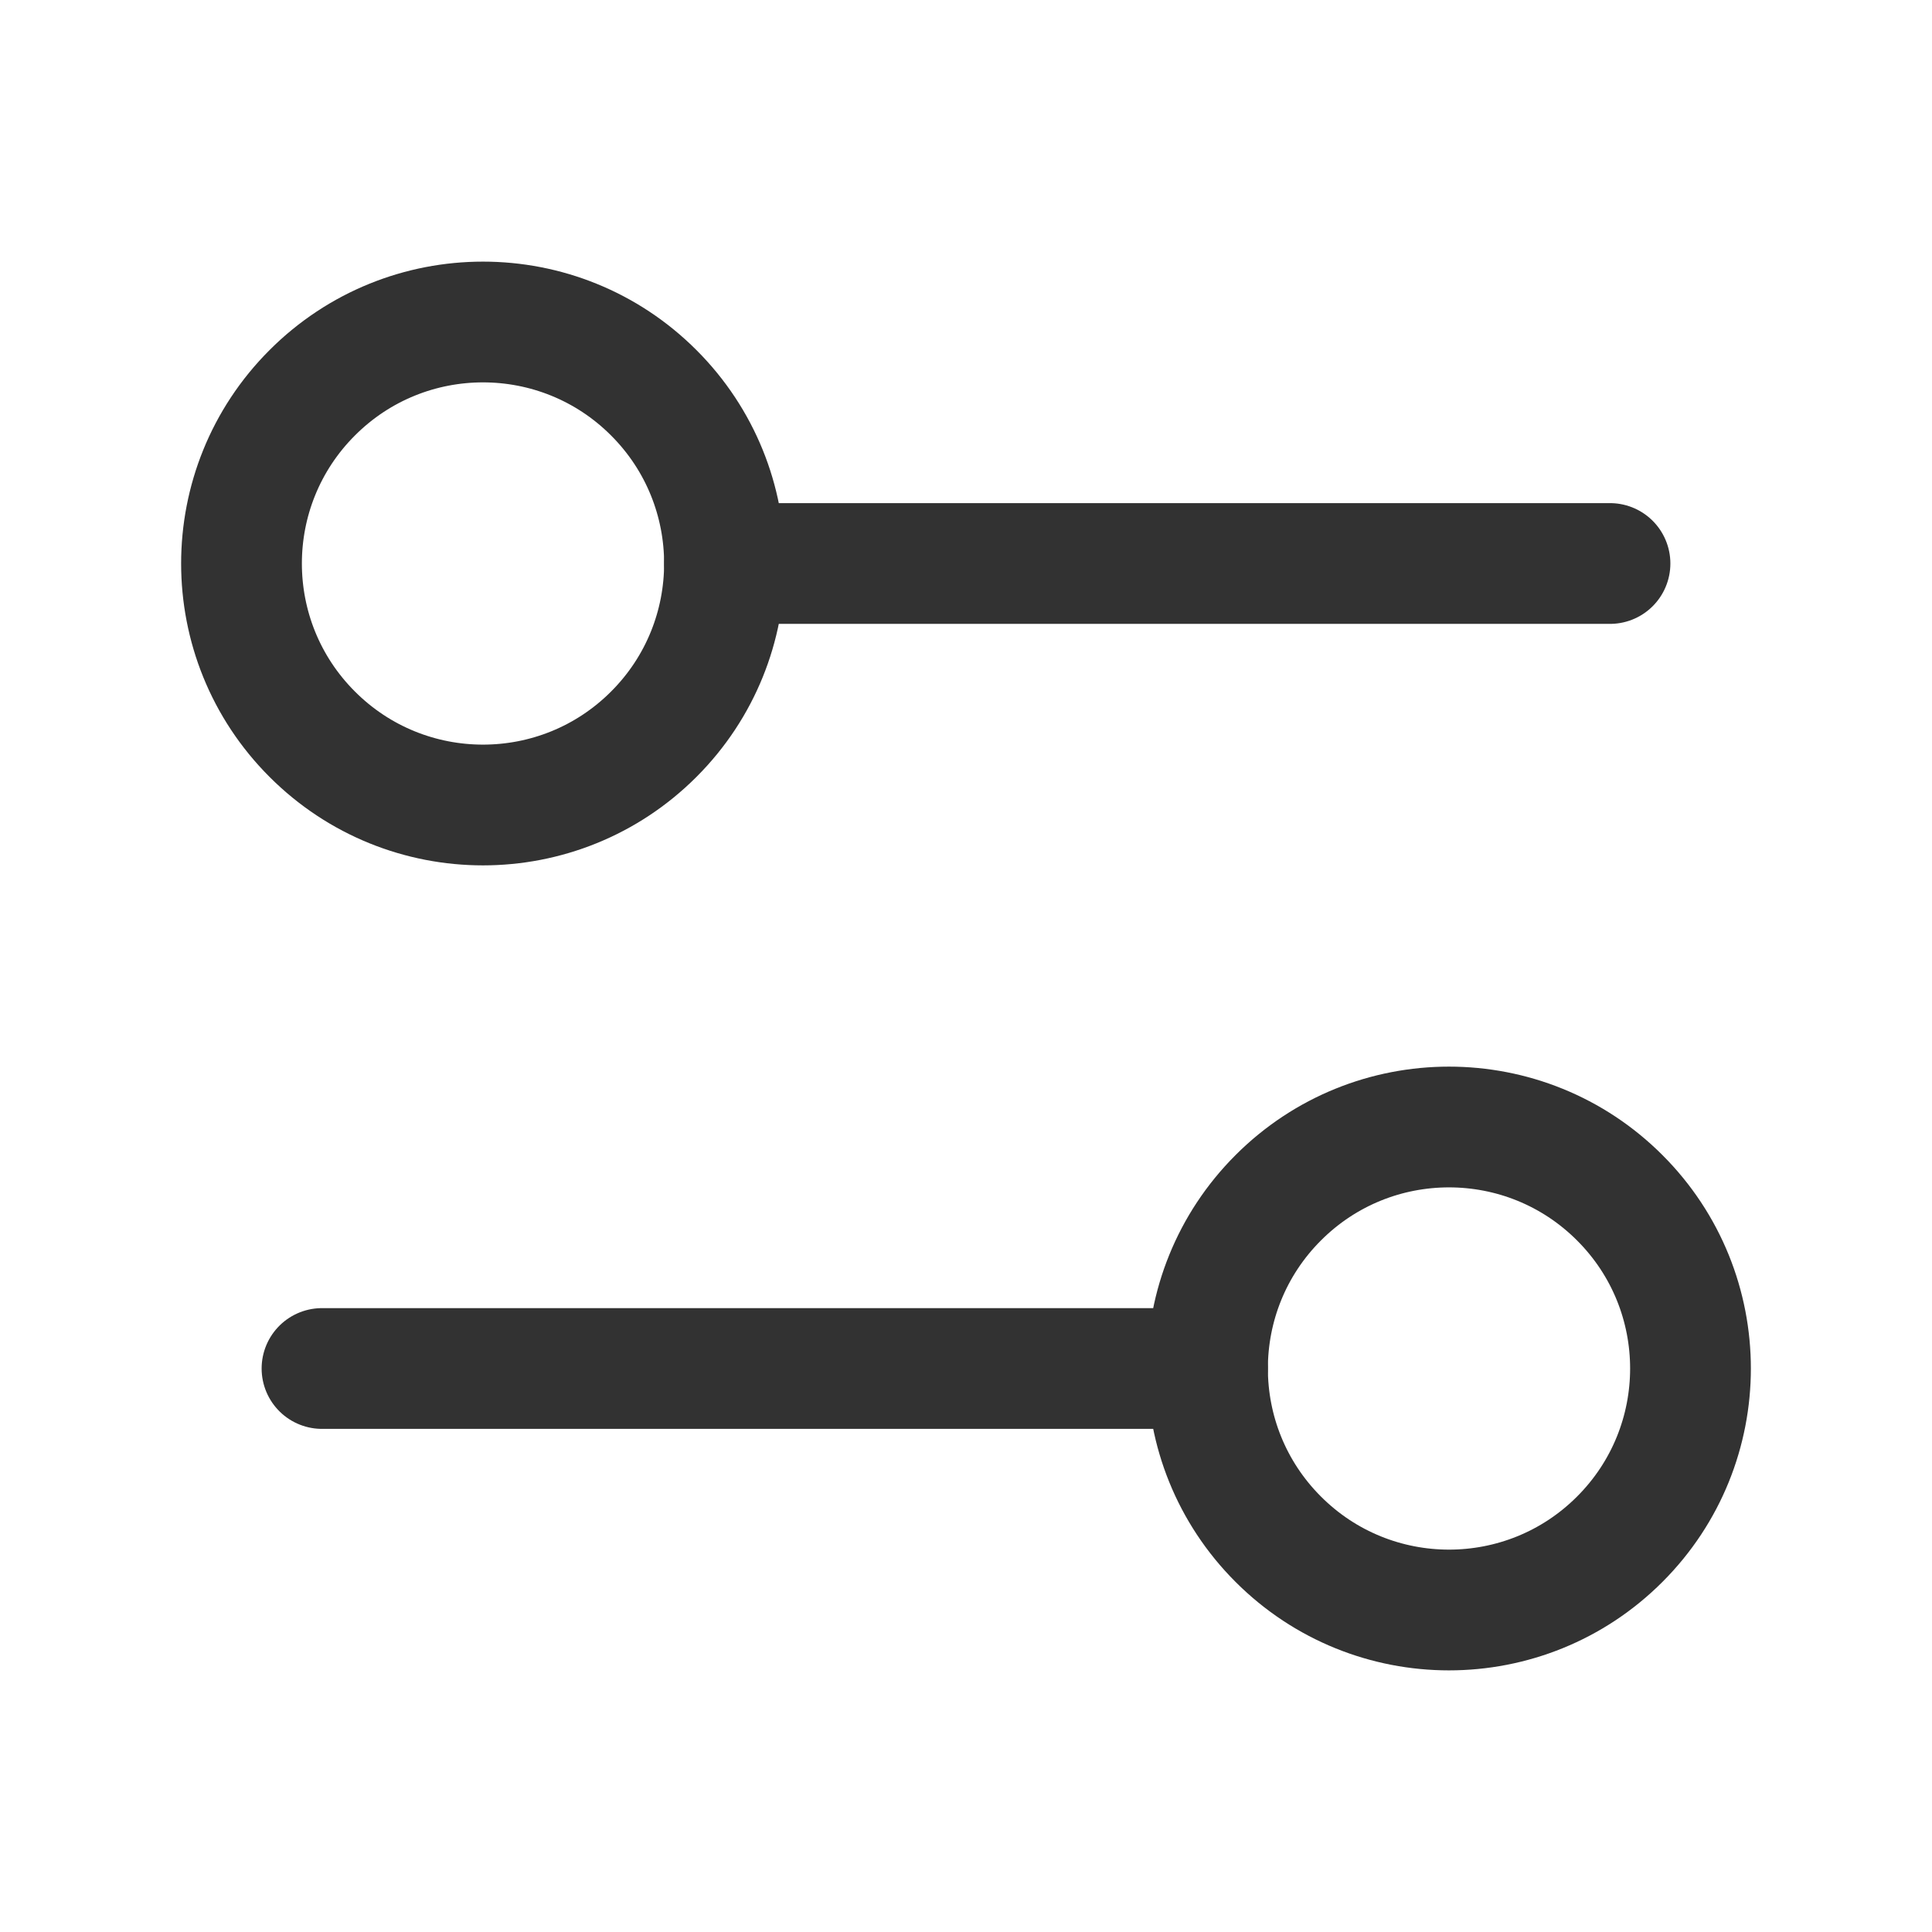
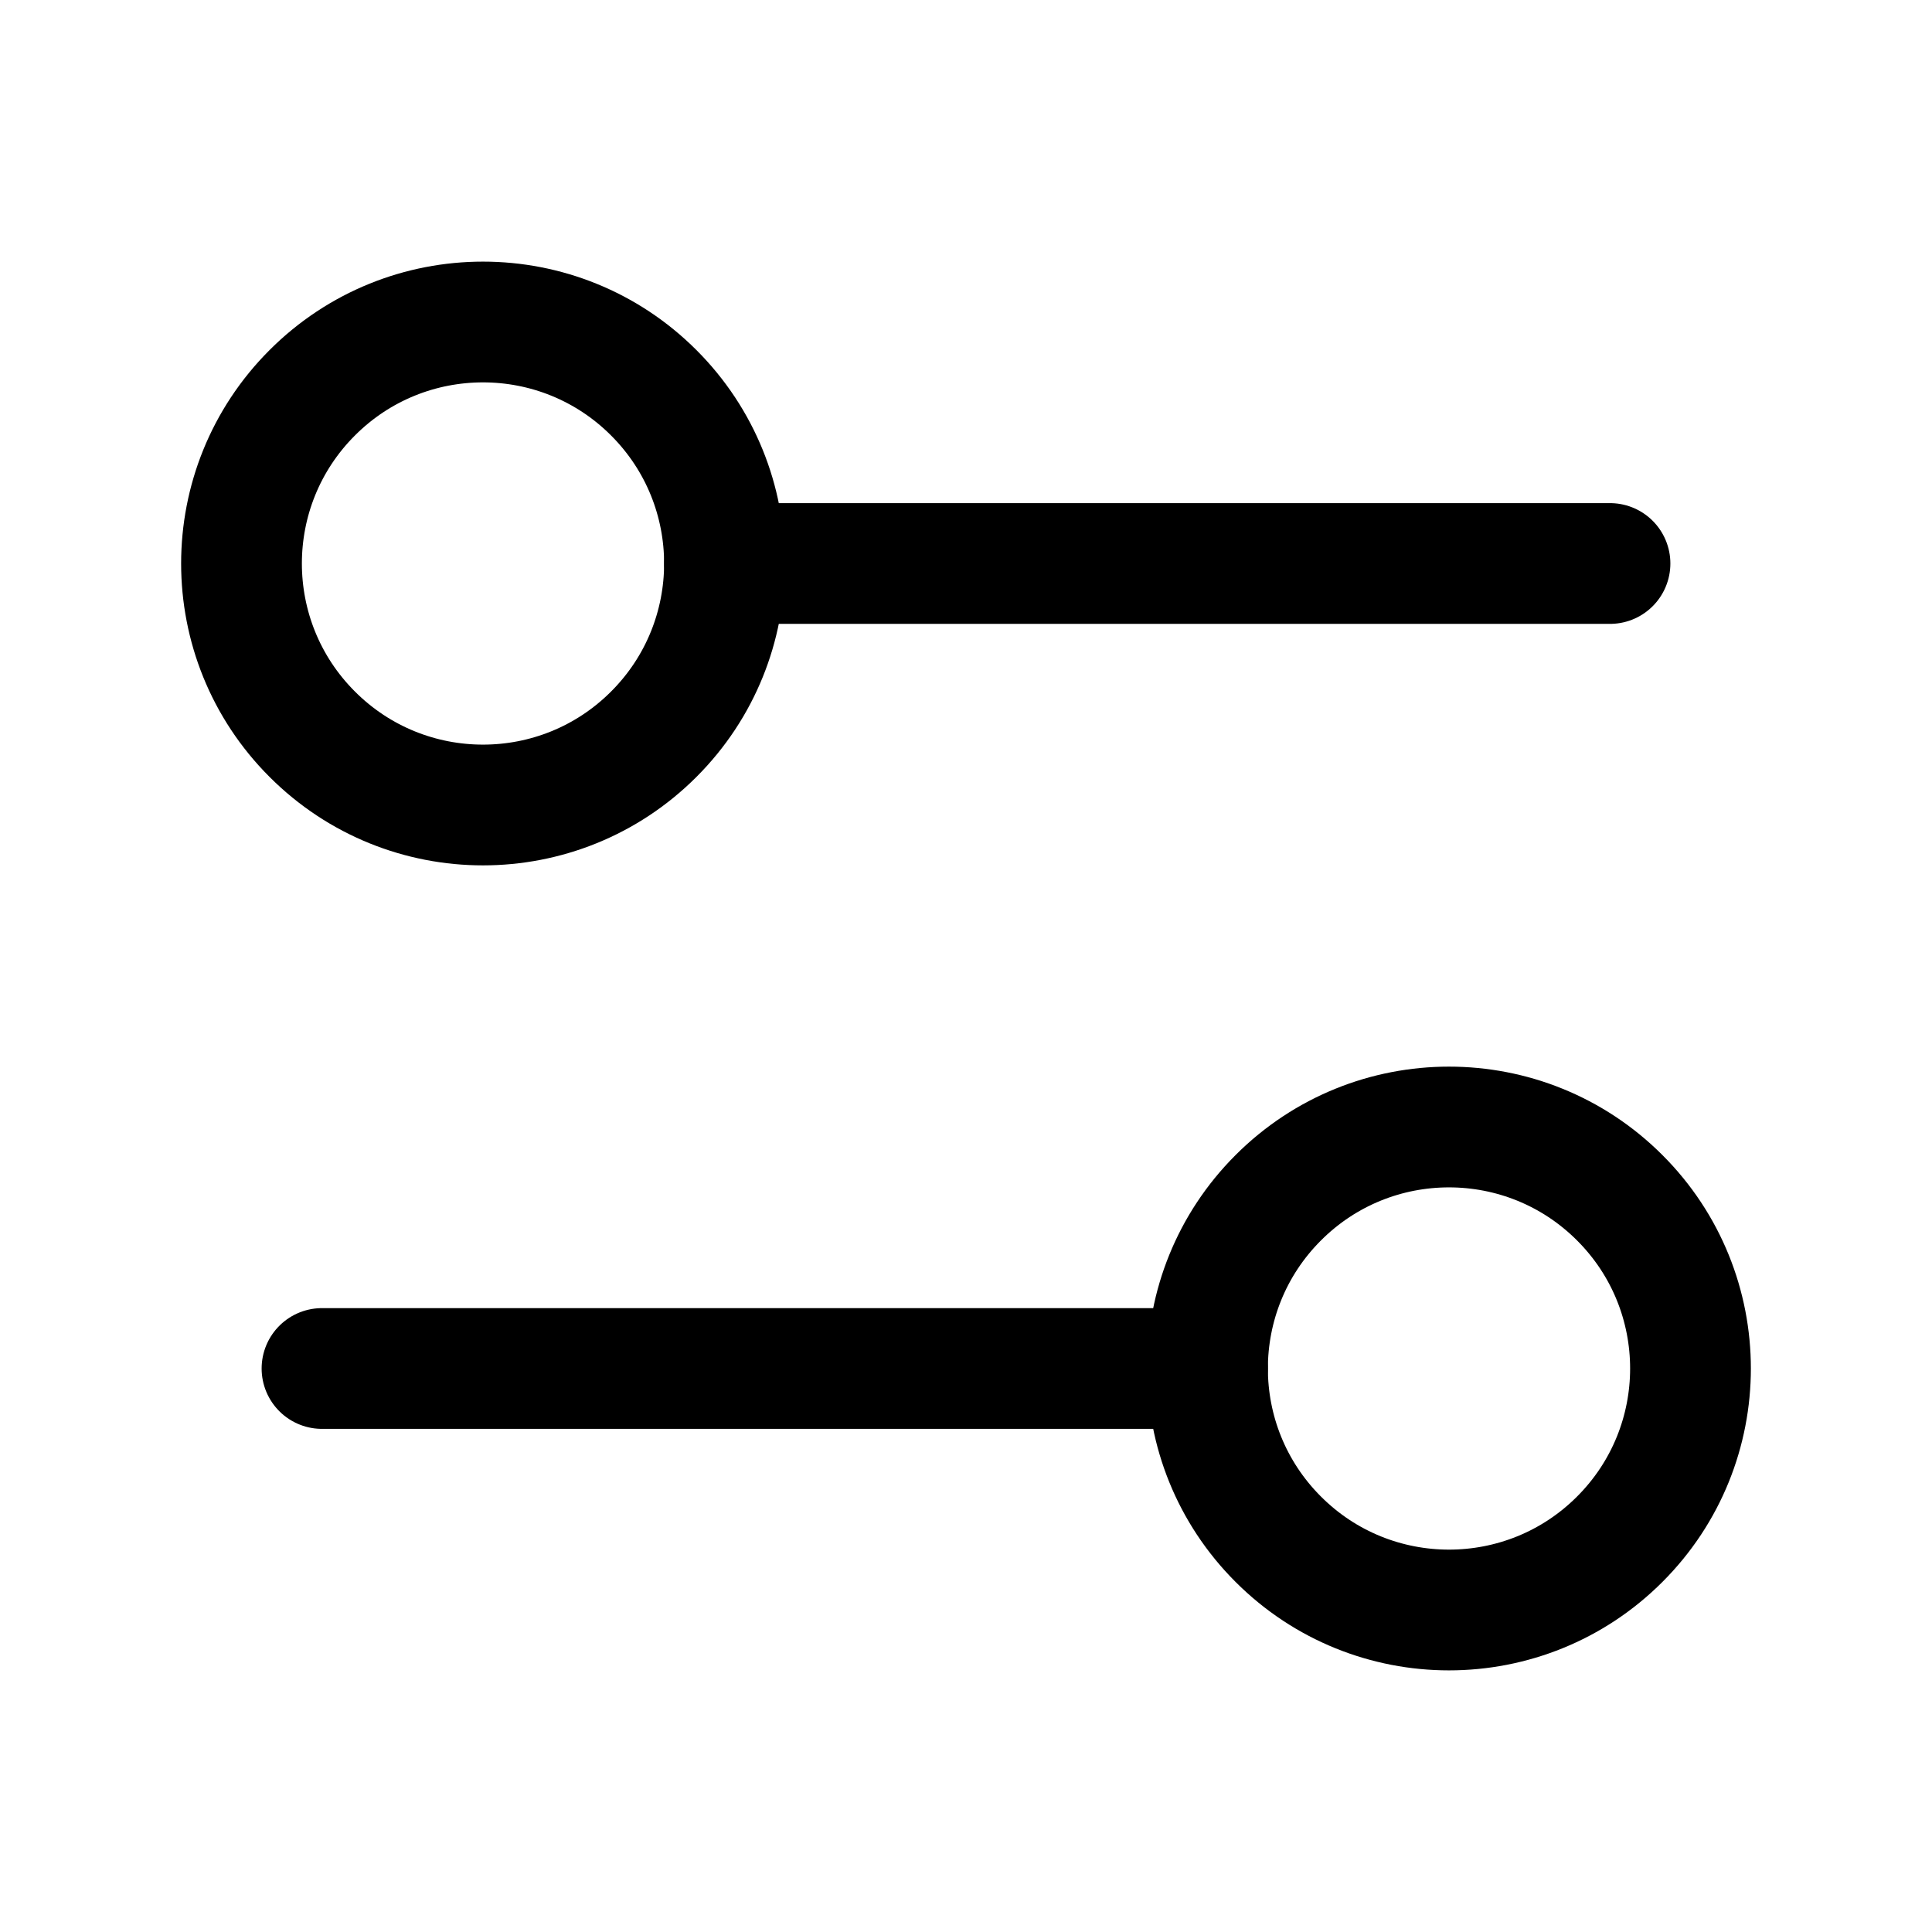
- <svg xmlns="http://www.w3.org/2000/svg" width="24" height="24" viewBox="0 0 24 24" fill="none">
-   <path d="M8.121 4.879C9.293 6.05 9.293 7.95 8.121 9.121C6.95 10.293 5.05 10.293 3.879 9.121C2.707 7.95 2.707 6.05 3.879 4.879C5.05 3.707 6.95 3.707 8.121 4.879" stroke="#323232" stroke-width="1.5" stroke-linecap="round" stroke-linejoin="round" />
-   <path d="M20 7H9" stroke="#323232" stroke-width="1.5" stroke-linecap="round" stroke-linejoin="round" />
-   <path d="M20.121 14.879C21.293 16.05 21.293 17.95 20.121 19.121C18.95 20.293 17.05 20.293 15.879 19.121C14.707 17.95 14.707 16.05 15.879 14.879C17.05 13.707 18.95 13.707 20.121 14.879" stroke="#323232" stroke-width="1.5" stroke-linecap="round" stroke-linejoin="round" />
-   <path d="M4 17H15" stroke="#323232" stroke-width="1.5" stroke-linecap="round" stroke-linejoin="round" />
+ <svg xmlns="http://www.w3.org/2000/svg" viewBox="0 0 24 24" fill="none">
+   <path d="M8.121 4.879C9.293 6.05 9.293 7.95 8.121 9.121C6.95 10.293 5.05 10.293 3.879 9.121C2.707 7.95 2.707 6.05 3.879 4.879C5.05 3.707 6.95 3.707 8.121 4.879" stroke="currentColor" stroke-width="1.5" stroke-linecap="round" stroke-linejoin="round" />
+   <path d="M20 7H9" stroke="currentColor" stroke-width="1.5" stroke-linecap="round" stroke-linejoin="round" />
+   <path d="M20.121 14.879C21.293 16.05 21.293 17.95 20.121 19.121C18.95 20.293 17.05 20.293 15.879 19.121C14.707 17.95 14.707 16.05 15.879 14.879C17.05 13.707 18.95 13.707 20.121 14.879" stroke="currentColor" stroke-width="1.5" stroke-linecap="round" stroke-linejoin="round" />
+   <path d="M4 17H15" stroke="currentColor" stroke-width="1.5" stroke-linecap="round" stroke-linejoin="round" />
</svg>
